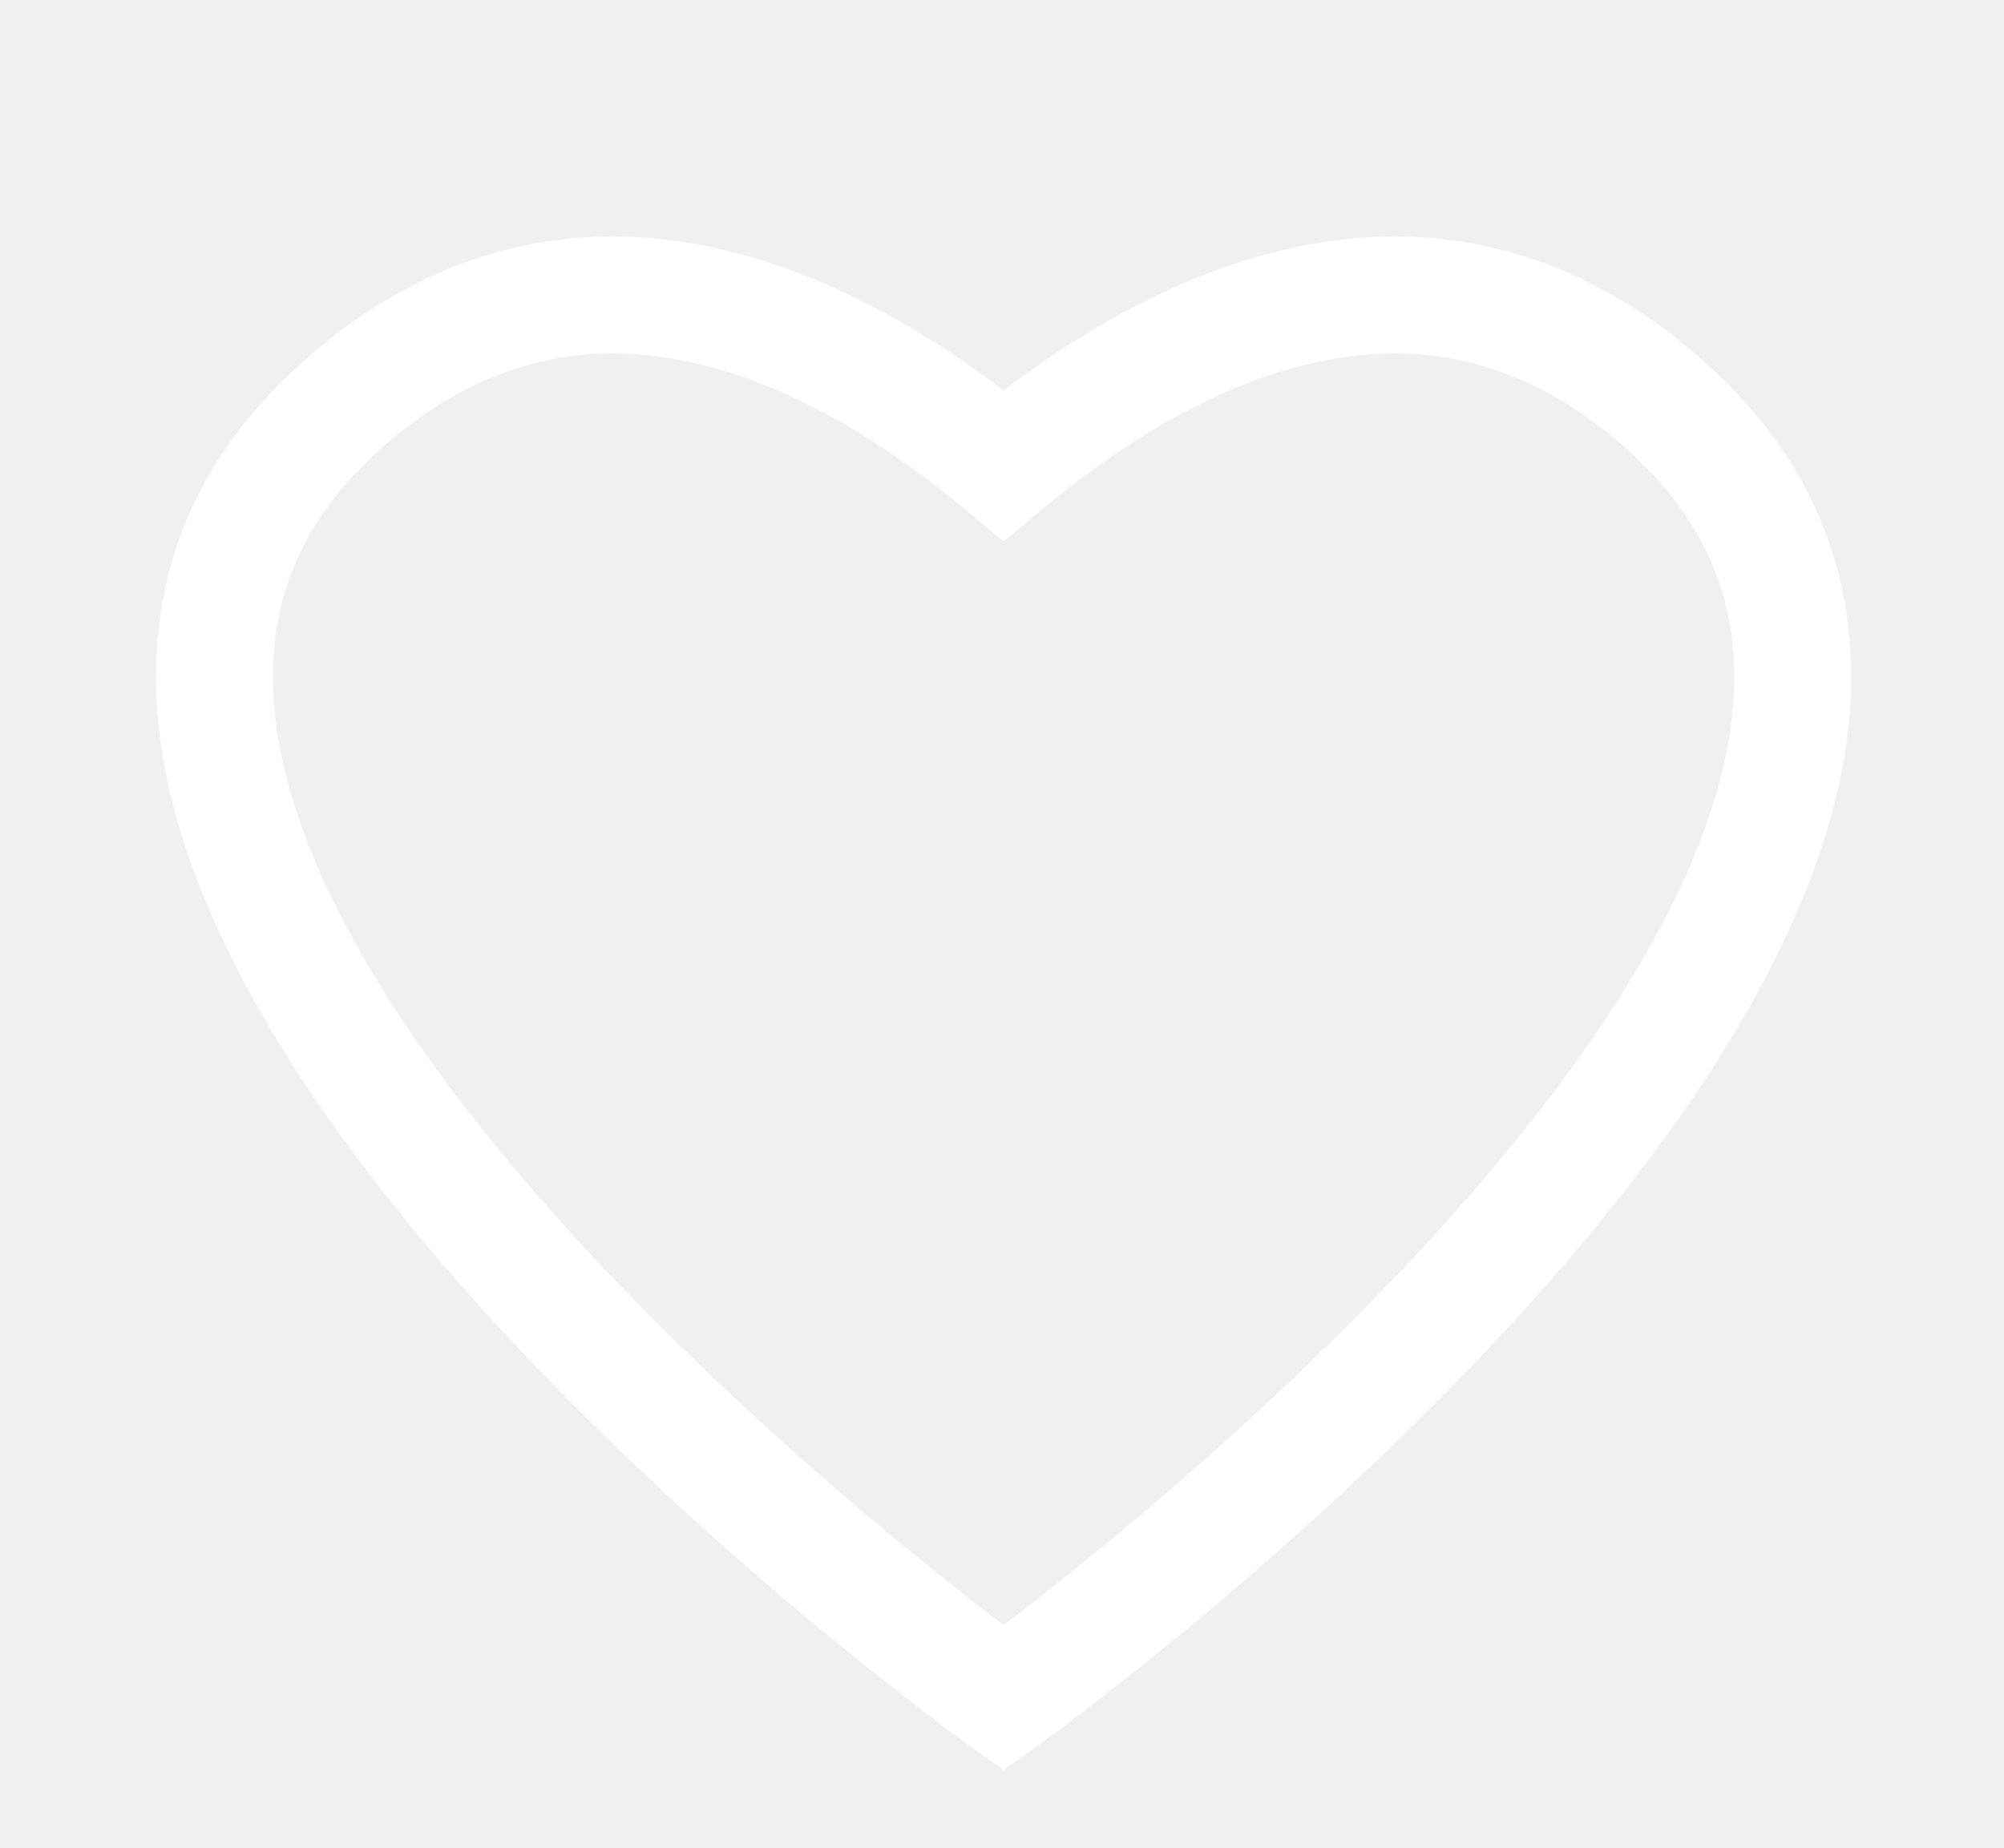
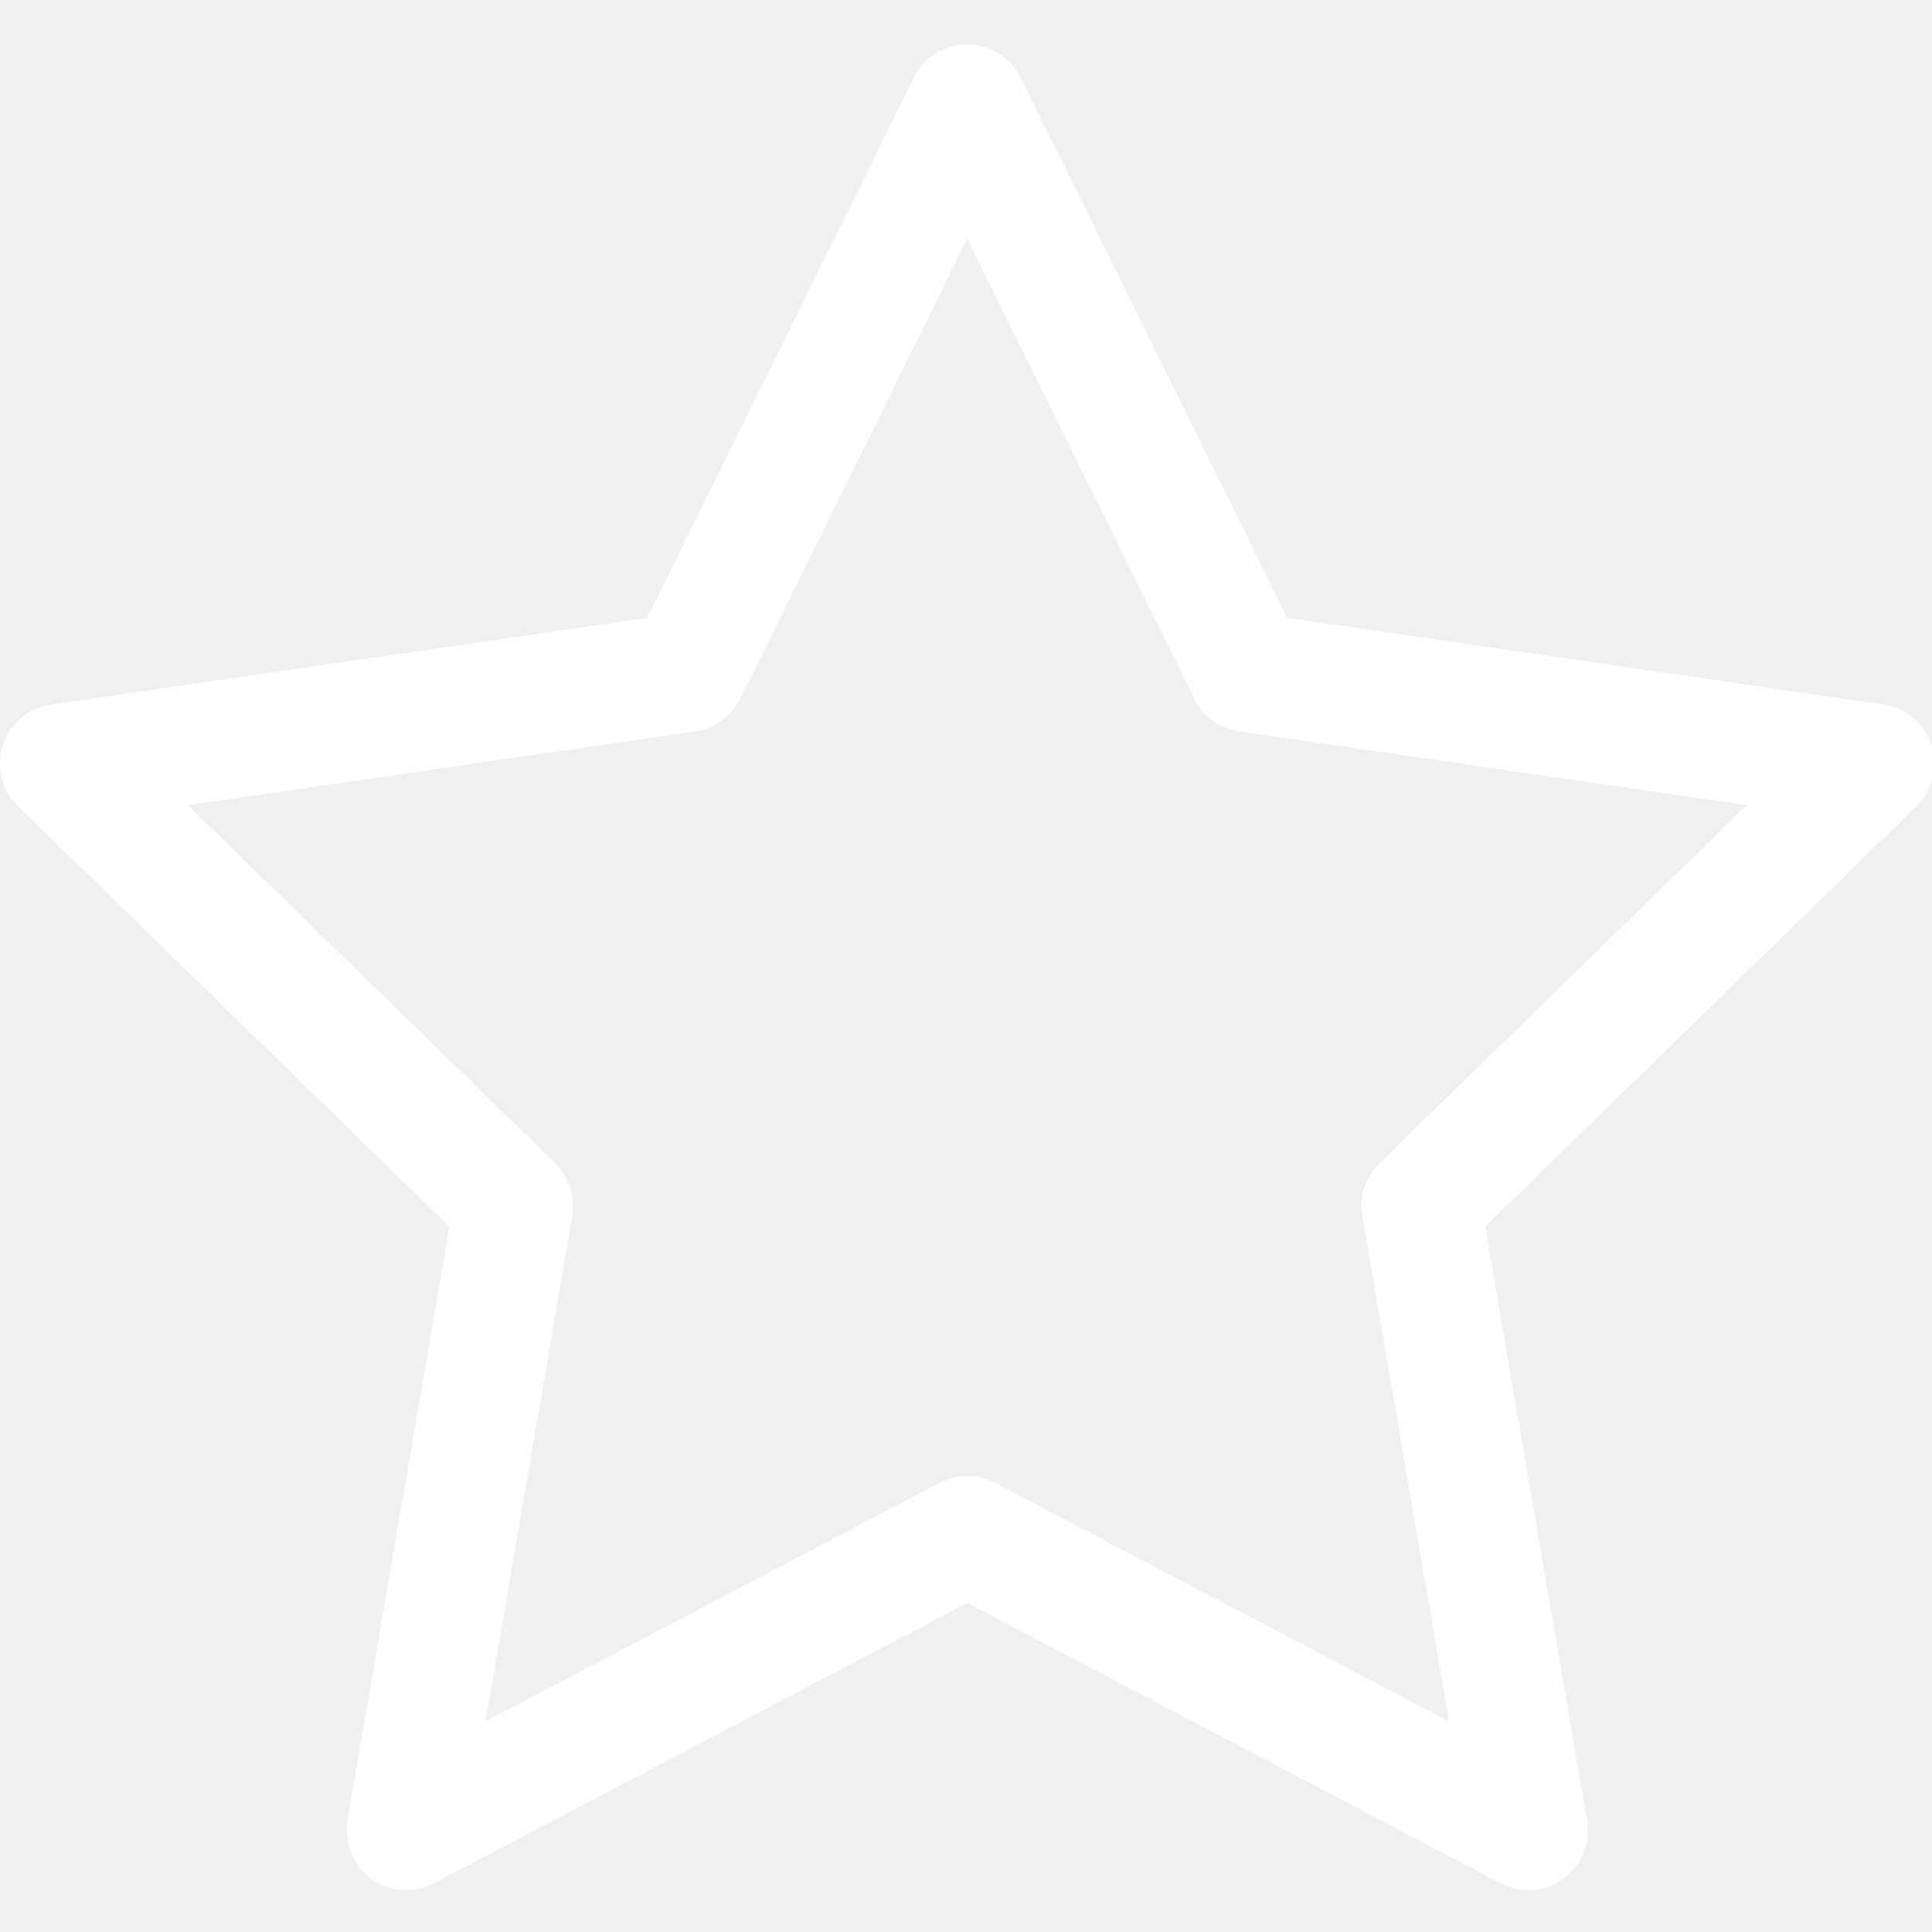
- <svg xmlns="http://www.w3.org/2000/svg" fill="white" viewBox="-20 -20 257 237">
-   <path d="M194.078,22.682c-10.747-8.193-22.606-12.348-35.248-12.348c-15.951,0-33.181,6.808-50.126,19.754  C91.759,17.142,74.529,10.334,58.578,10.334c-12.642,0-24.501,4.155-35.248,12.348C7.606,34.671-0.24,49.8,0.006,67.648  c0.846,61.117,100.093,133.233,104.317,136.273l4.381,3.153l4.381-3.153c4.225-3.04,103.472-75.156,104.317-136.273  C217.648,49.8,209.802,34.671,194.078,22.682z M153.833,149.017c-18.374,18.48-36.915,33.188-45.129,39.453  c-8.214-6.265-26.755-20.972-45.129-39.453c-31.479-31.661-48.274-59.873-48.57-81.585c-0.178-13.013,5.521-23.749,17.421-32.822  c8.073-6.156,16.872-9.277,26.152-9.277c17.563,0,34.338,10.936,45.317,20.11l4.809,4.018l4.809-4.018  c10.979-9.174,27.754-20.11,45.317-20.11c9.28,0,18.079,3.121,26.152,9.277c11.9,9.073,17.599,19.809,17.421,32.822  C202.107,89.145,185.311,117.356,153.833,149.017z" />
+ <svg xmlns="http://www.w3.org/2000/svg" fill="white" viewBox="0 0 243 243">
+   <path d="M242.949,93.714c-0.882-2.715-3.229-4.694-6.054-5.104l-74.98-10.9l-33.53-67.941c-1.264-2.56-3.871-4.181-6.725-4.181  c-2.855,0-5.462,1.621-6.726,4.181L81.404,77.71L6.422,88.61C3.596,89.021,1.249,91,0.367,93.714  c-0.882,2.715-0.147,5.695,1.898,7.688l54.257,52.886L43.715,228.96c-0.482,2.814,0.674,5.658,2.983,7.335  c2.309,1.678,5.371,1.9,7.898,0.571l67.064-35.254l67.063,35.254c1.097,0.577,2.296,0.861,3.489,0.861c0.007,0,0.014,0,0.021,0  c0,0,0,0,0.001,0c4.142,0,7.5-3.358,7.5-7.5c0-0.629-0.078-1.24-0.223-1.824l-12.713-74.117l54.254-52.885  C243.096,99.41,243.832,96.429,242.949,93.714z M173.504,146.299c-1.768,1.723-2.575,4.206-2.157,6.639l10.906,63.581  l-57.102-30.018c-2.185-1.149-4.795-1.149-6.979,0l-57.103,30.018l10.906-63.581c0.418-2.433-0.389-4.915-2.157-6.639  l-46.199-45.031l63.847-9.281c2.443-0.355,4.555-1.889,5.647-4.103l28.55-57.849l28.55,57.849c1.092,2.213,3.204,3.748,5.646,4.103  l63.844,9.281L173.504,146.299z" />
</svg>
